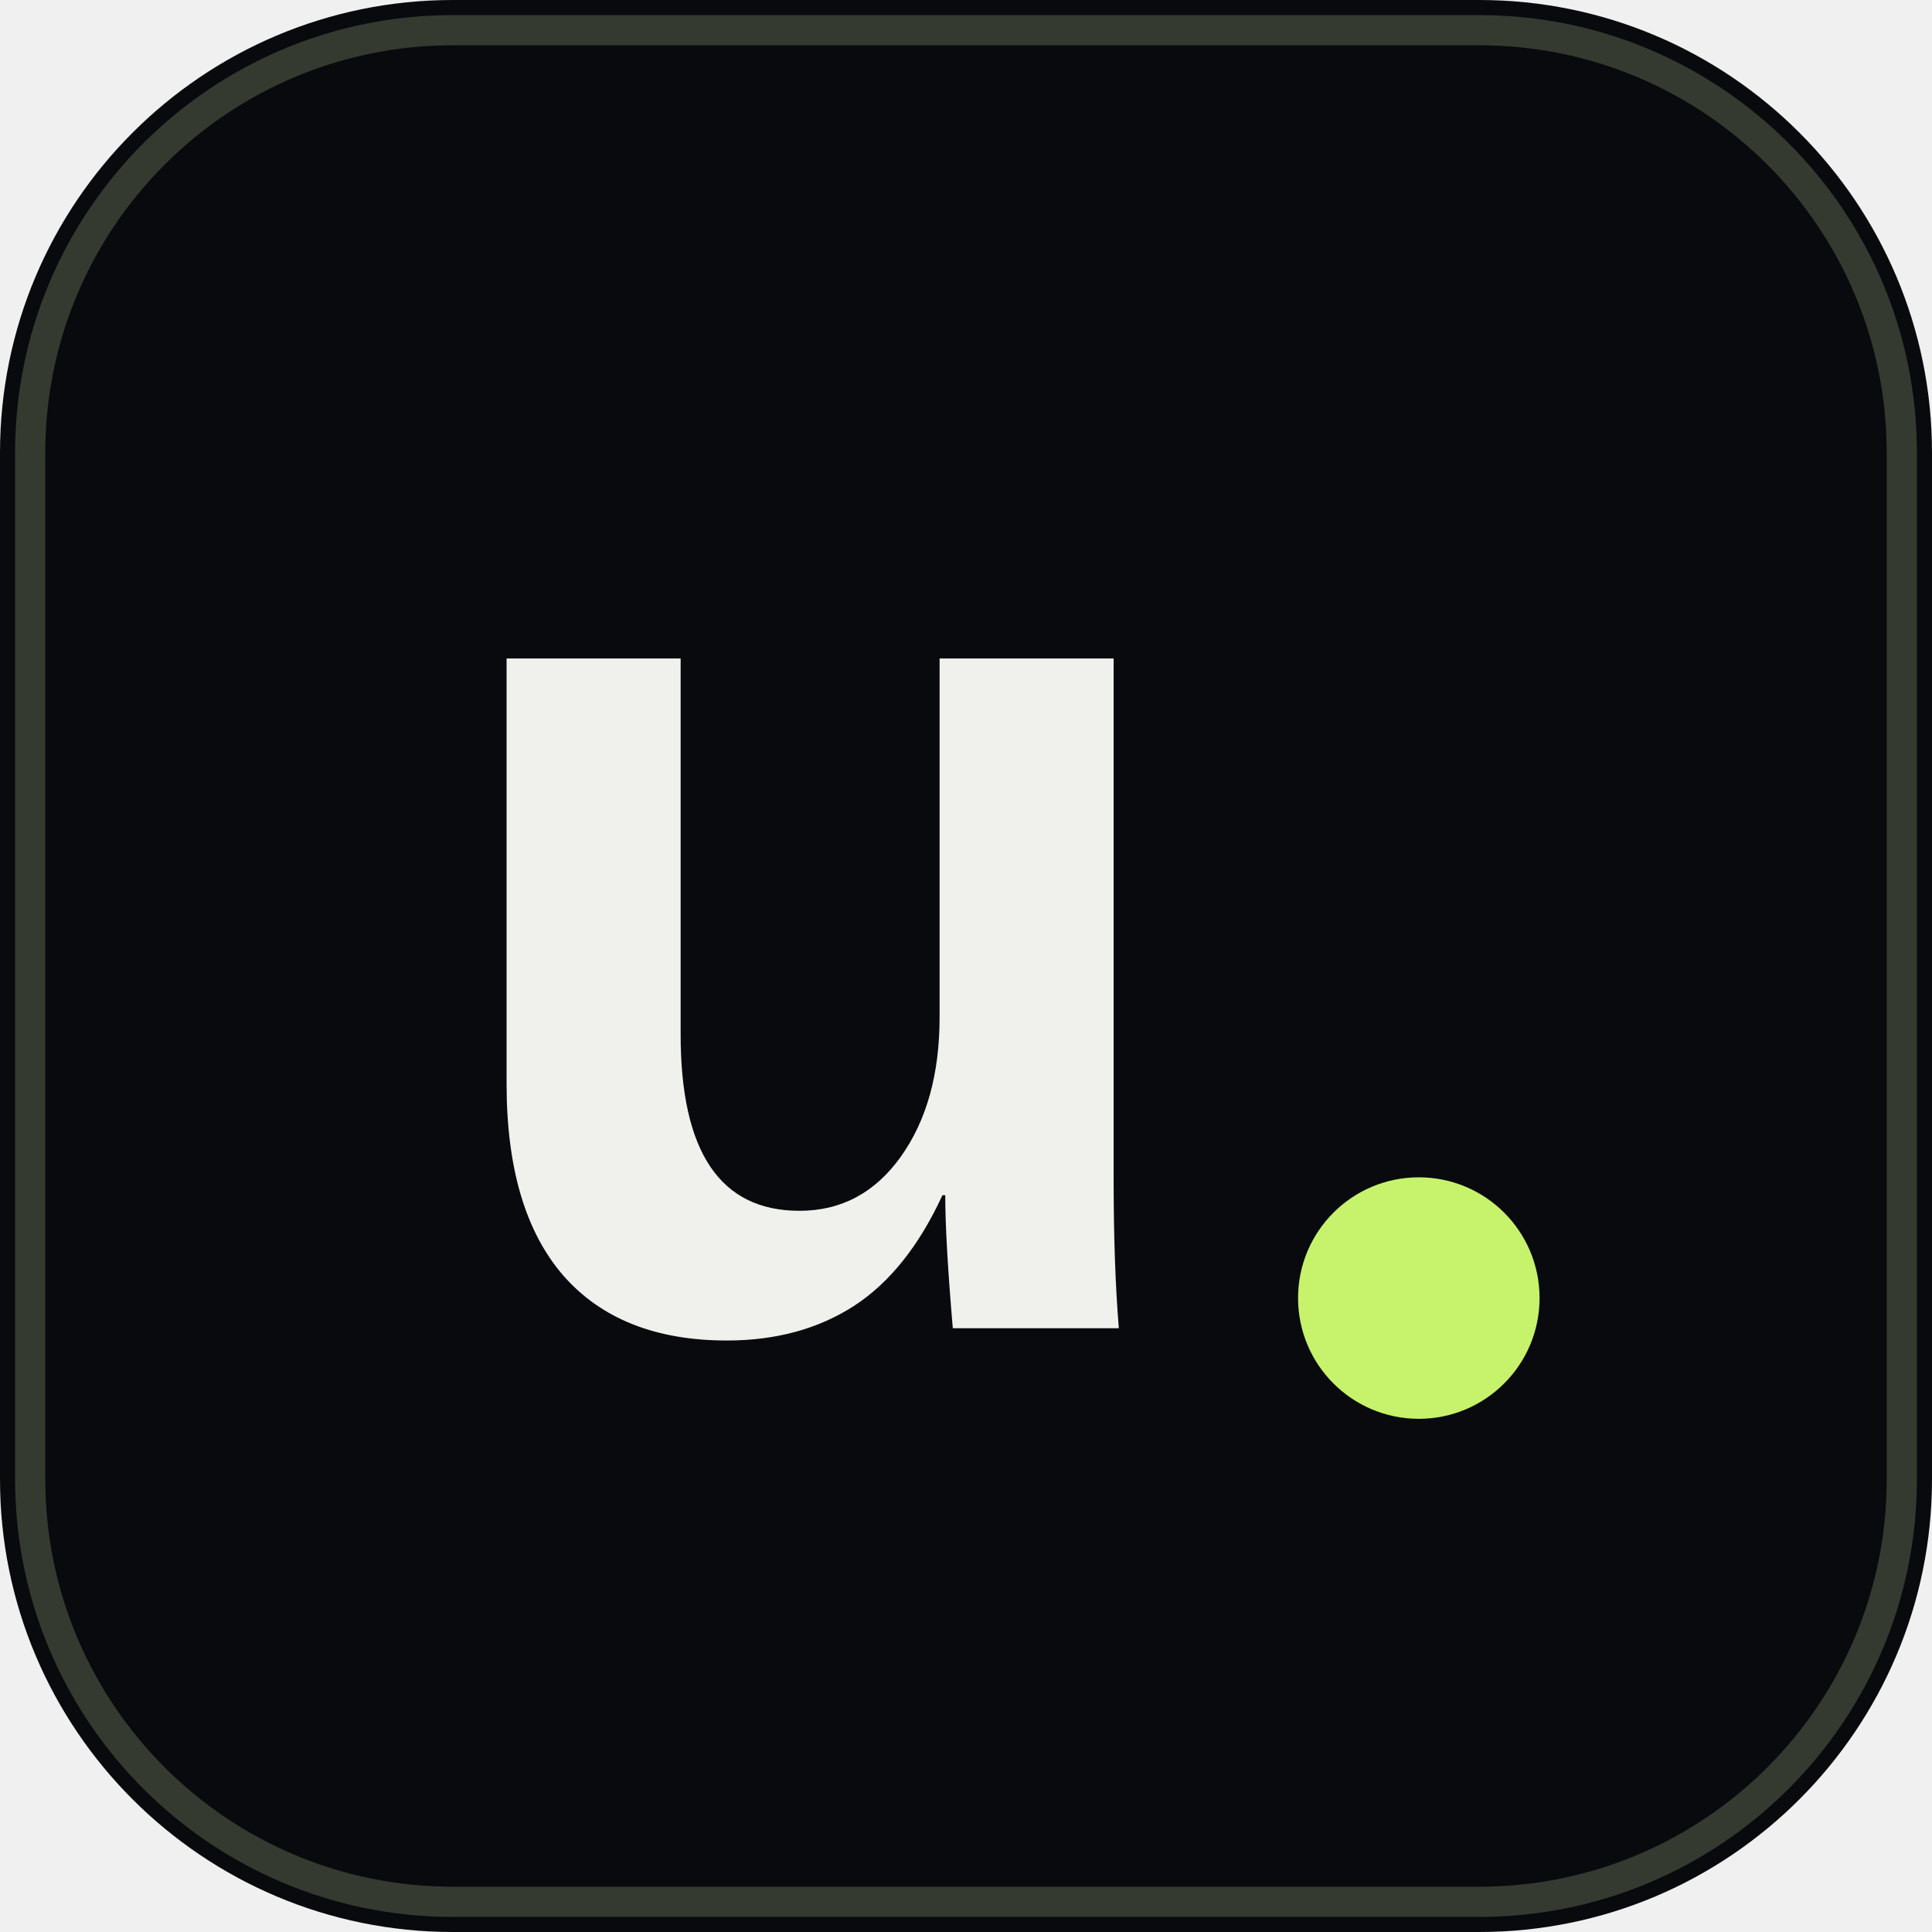
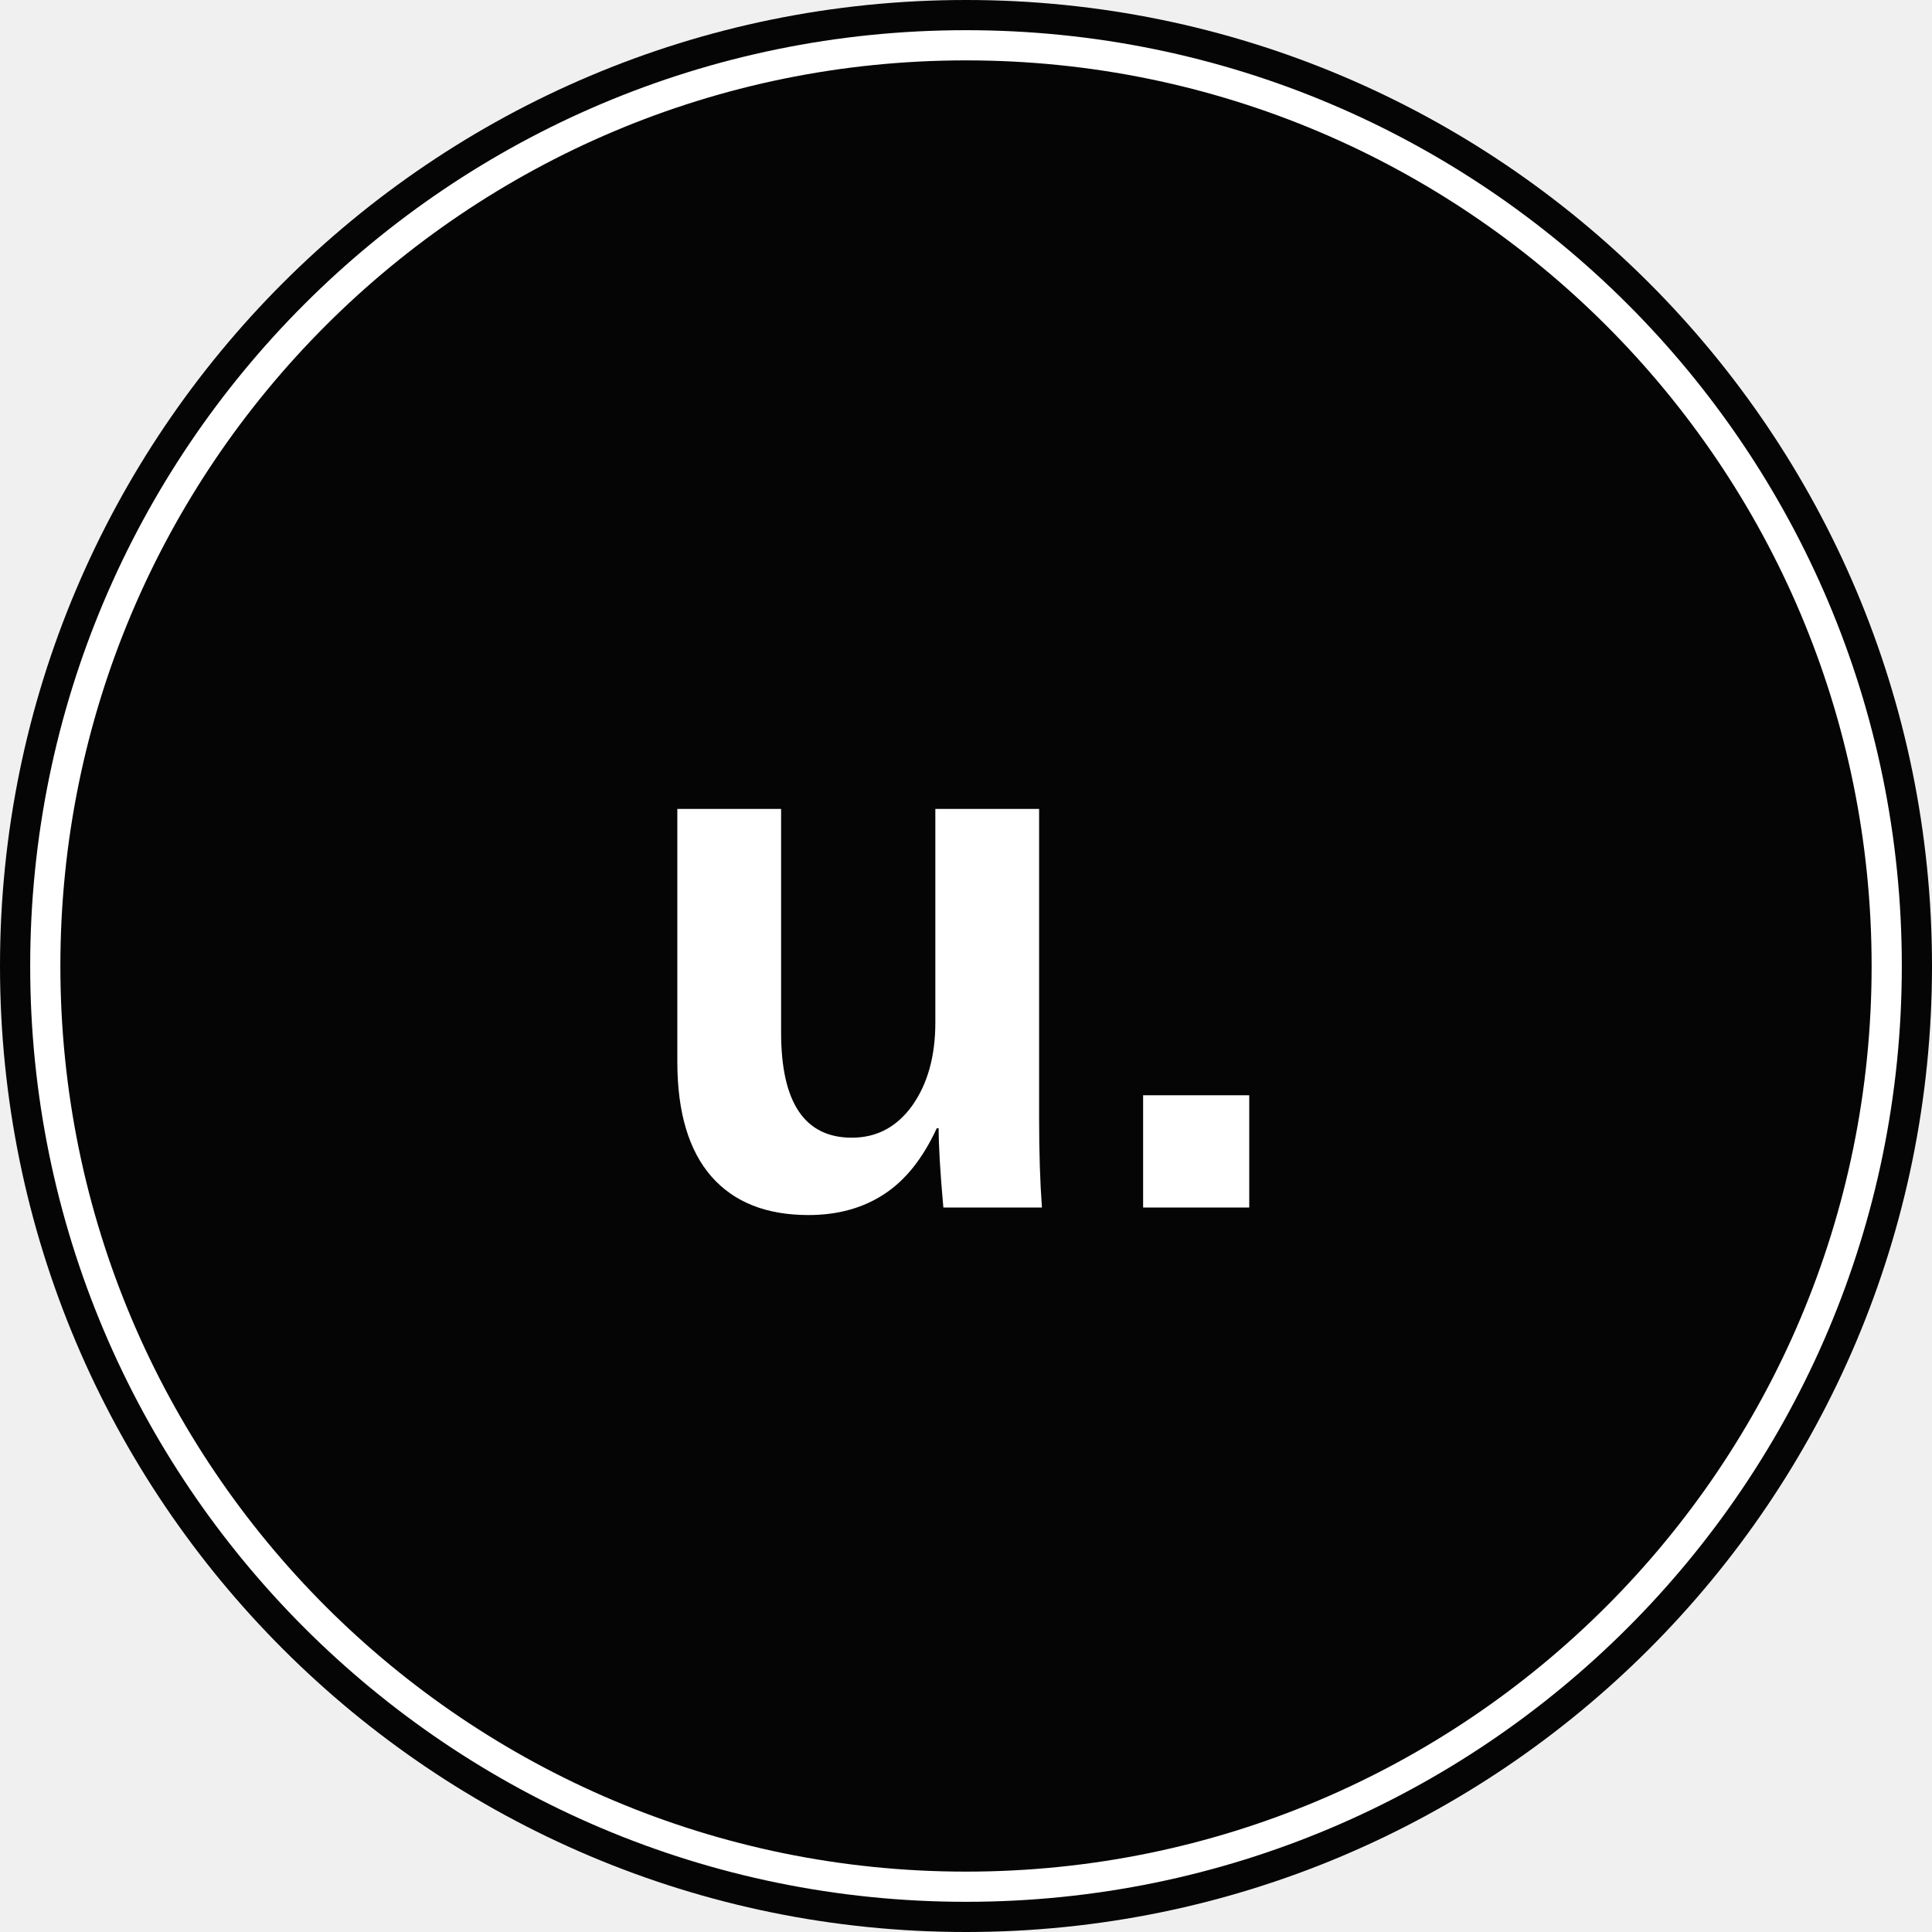
<svg xmlns="http://www.w3.org/2000/svg" viewBox="0 0 64 64">
-   <rect width="64" height="64" rx="15" fill="#090a0d" />
-   <rect x="1" y="1" width="62" height="62" rx="14" fill="none" stroke="#343a30" />
-   <text x="27" y="44" fill="#f0f0ed" font-family="Arial,sans-serif" font-size="42" font-weight="800" text-anchor="middle">u</text>
-   <circle cx="47" cy="43" r="4" fill="#c6f36b" />
+   <rect width="64" height="64" rx="32" fill="#050505" />
+   <circle cx="32" cy="32" r="30.5" fill="none" stroke="#fff" />
+   <text x="32" y="40" text-anchor="middle" font-family="Arial,sans-serif" font-size="25" font-weight="700" fill="#fff">u.</text>
</svg>
